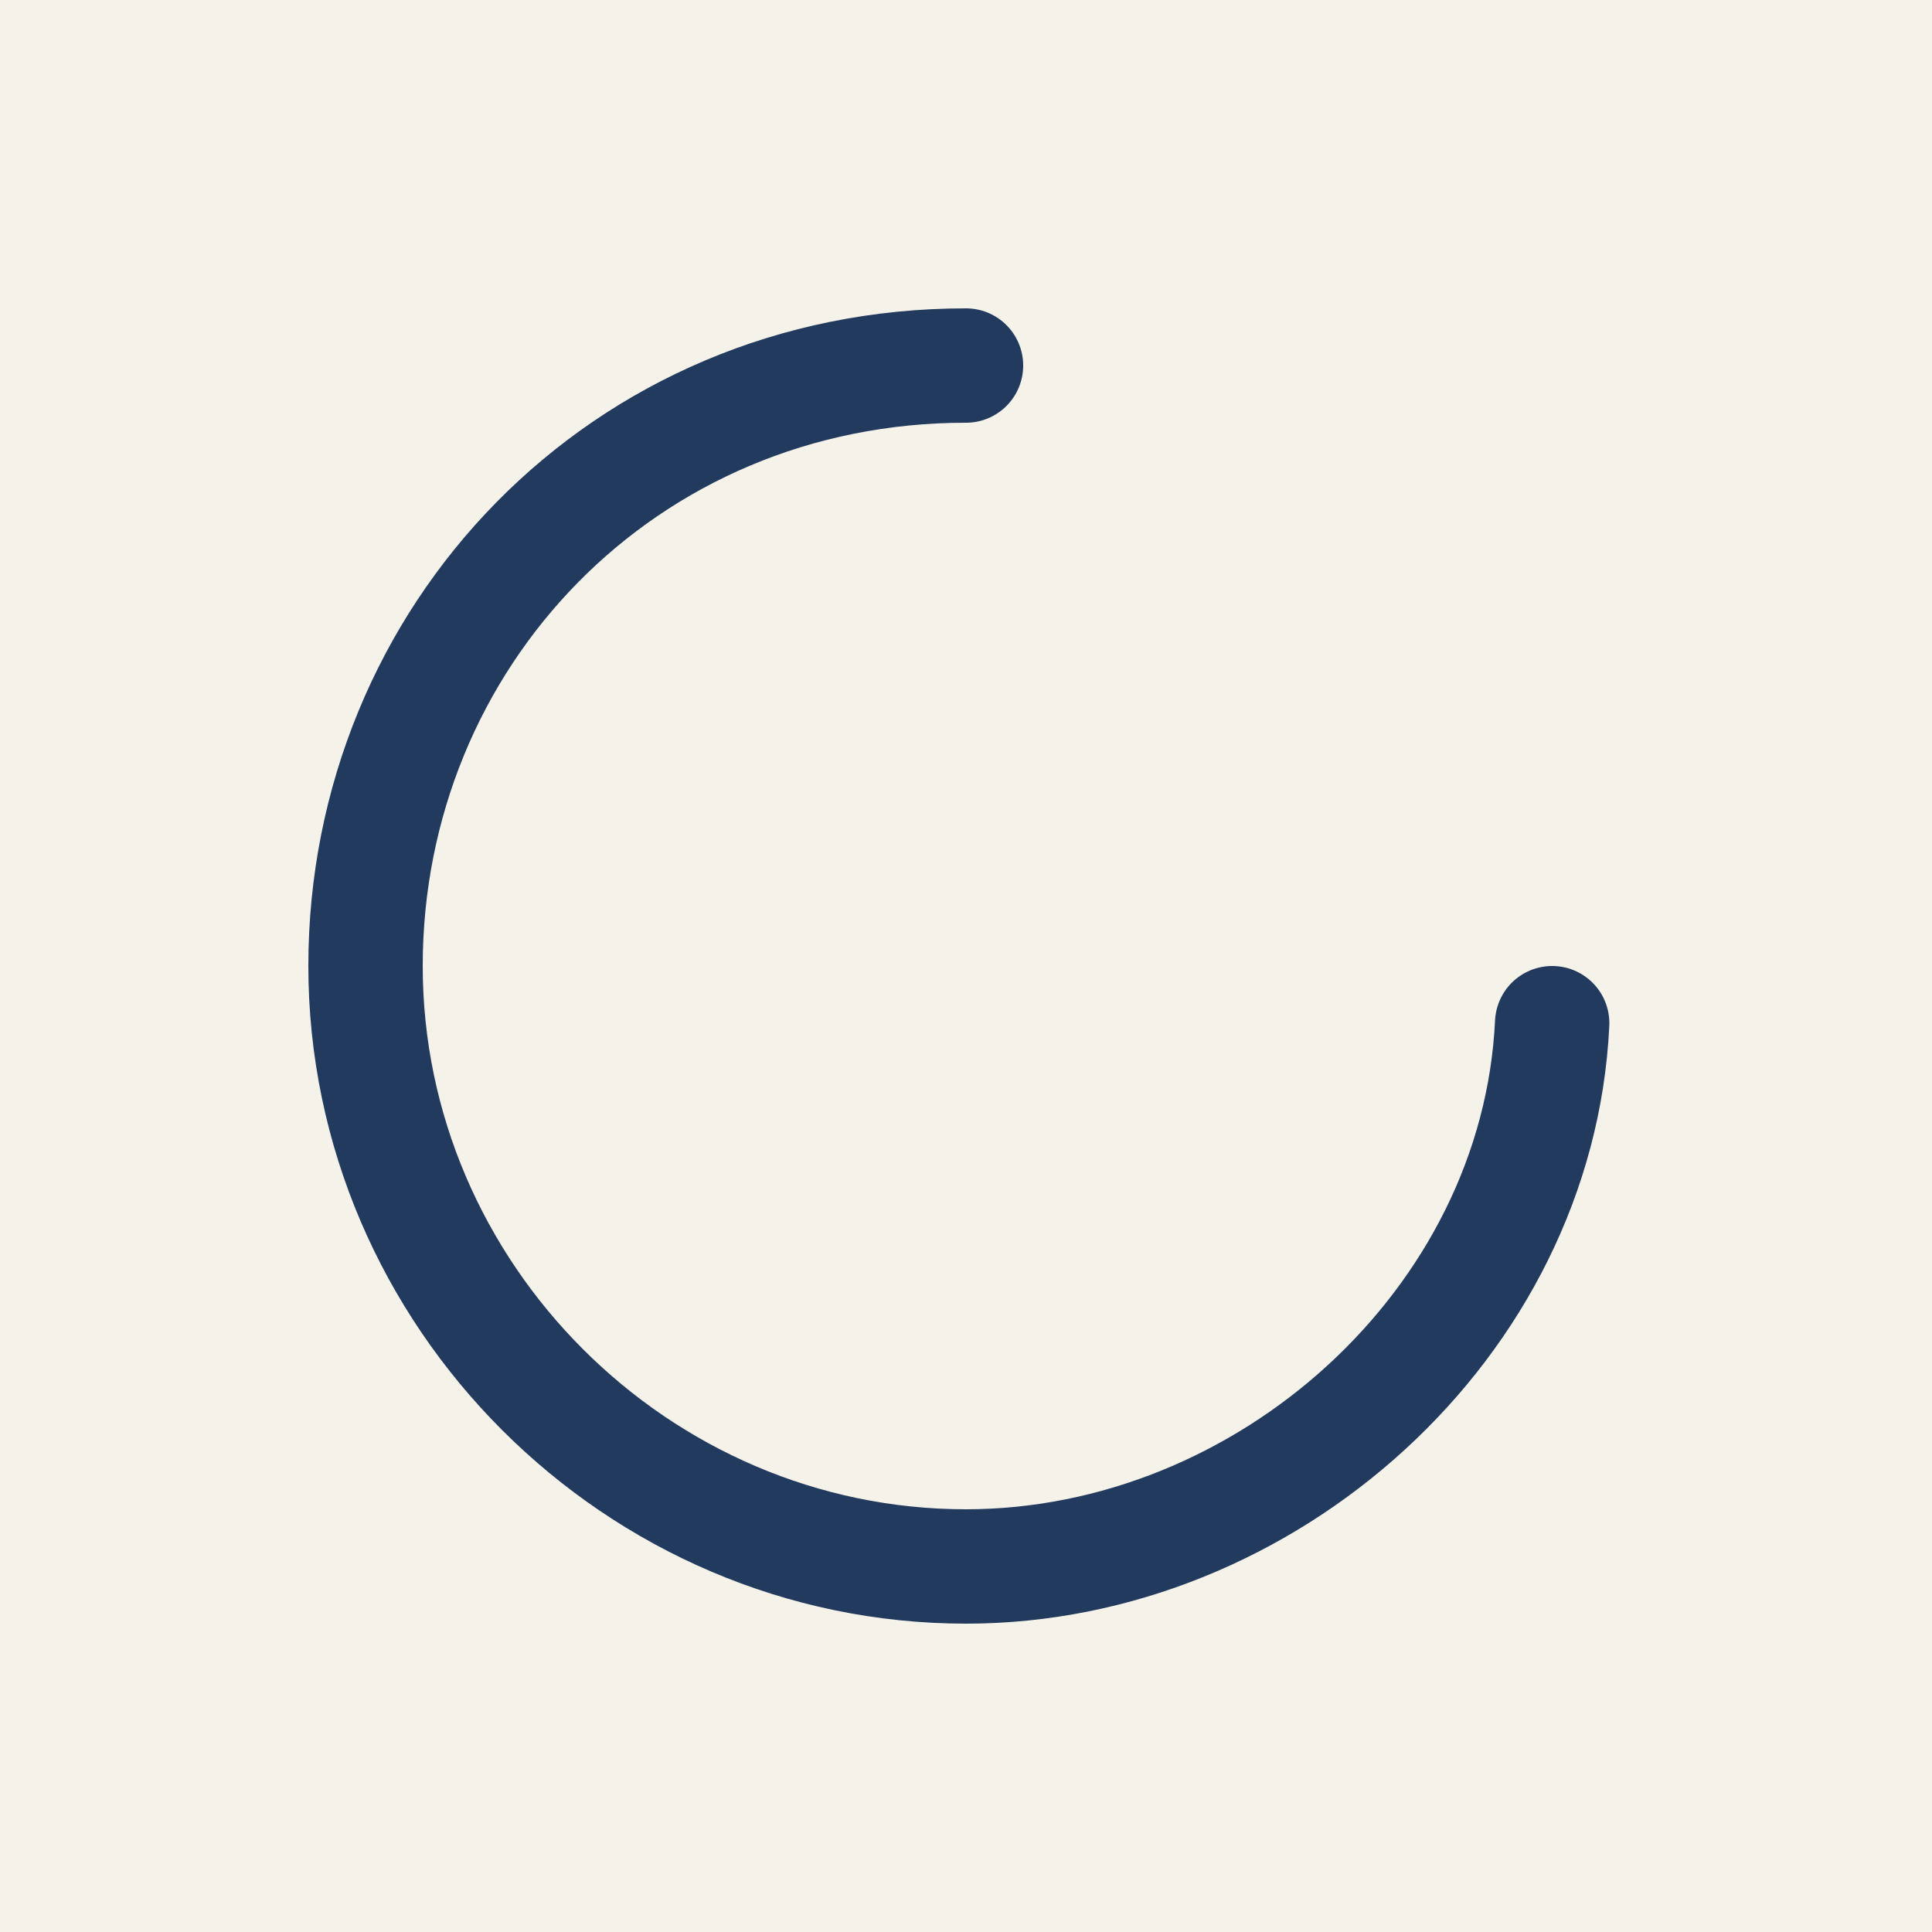
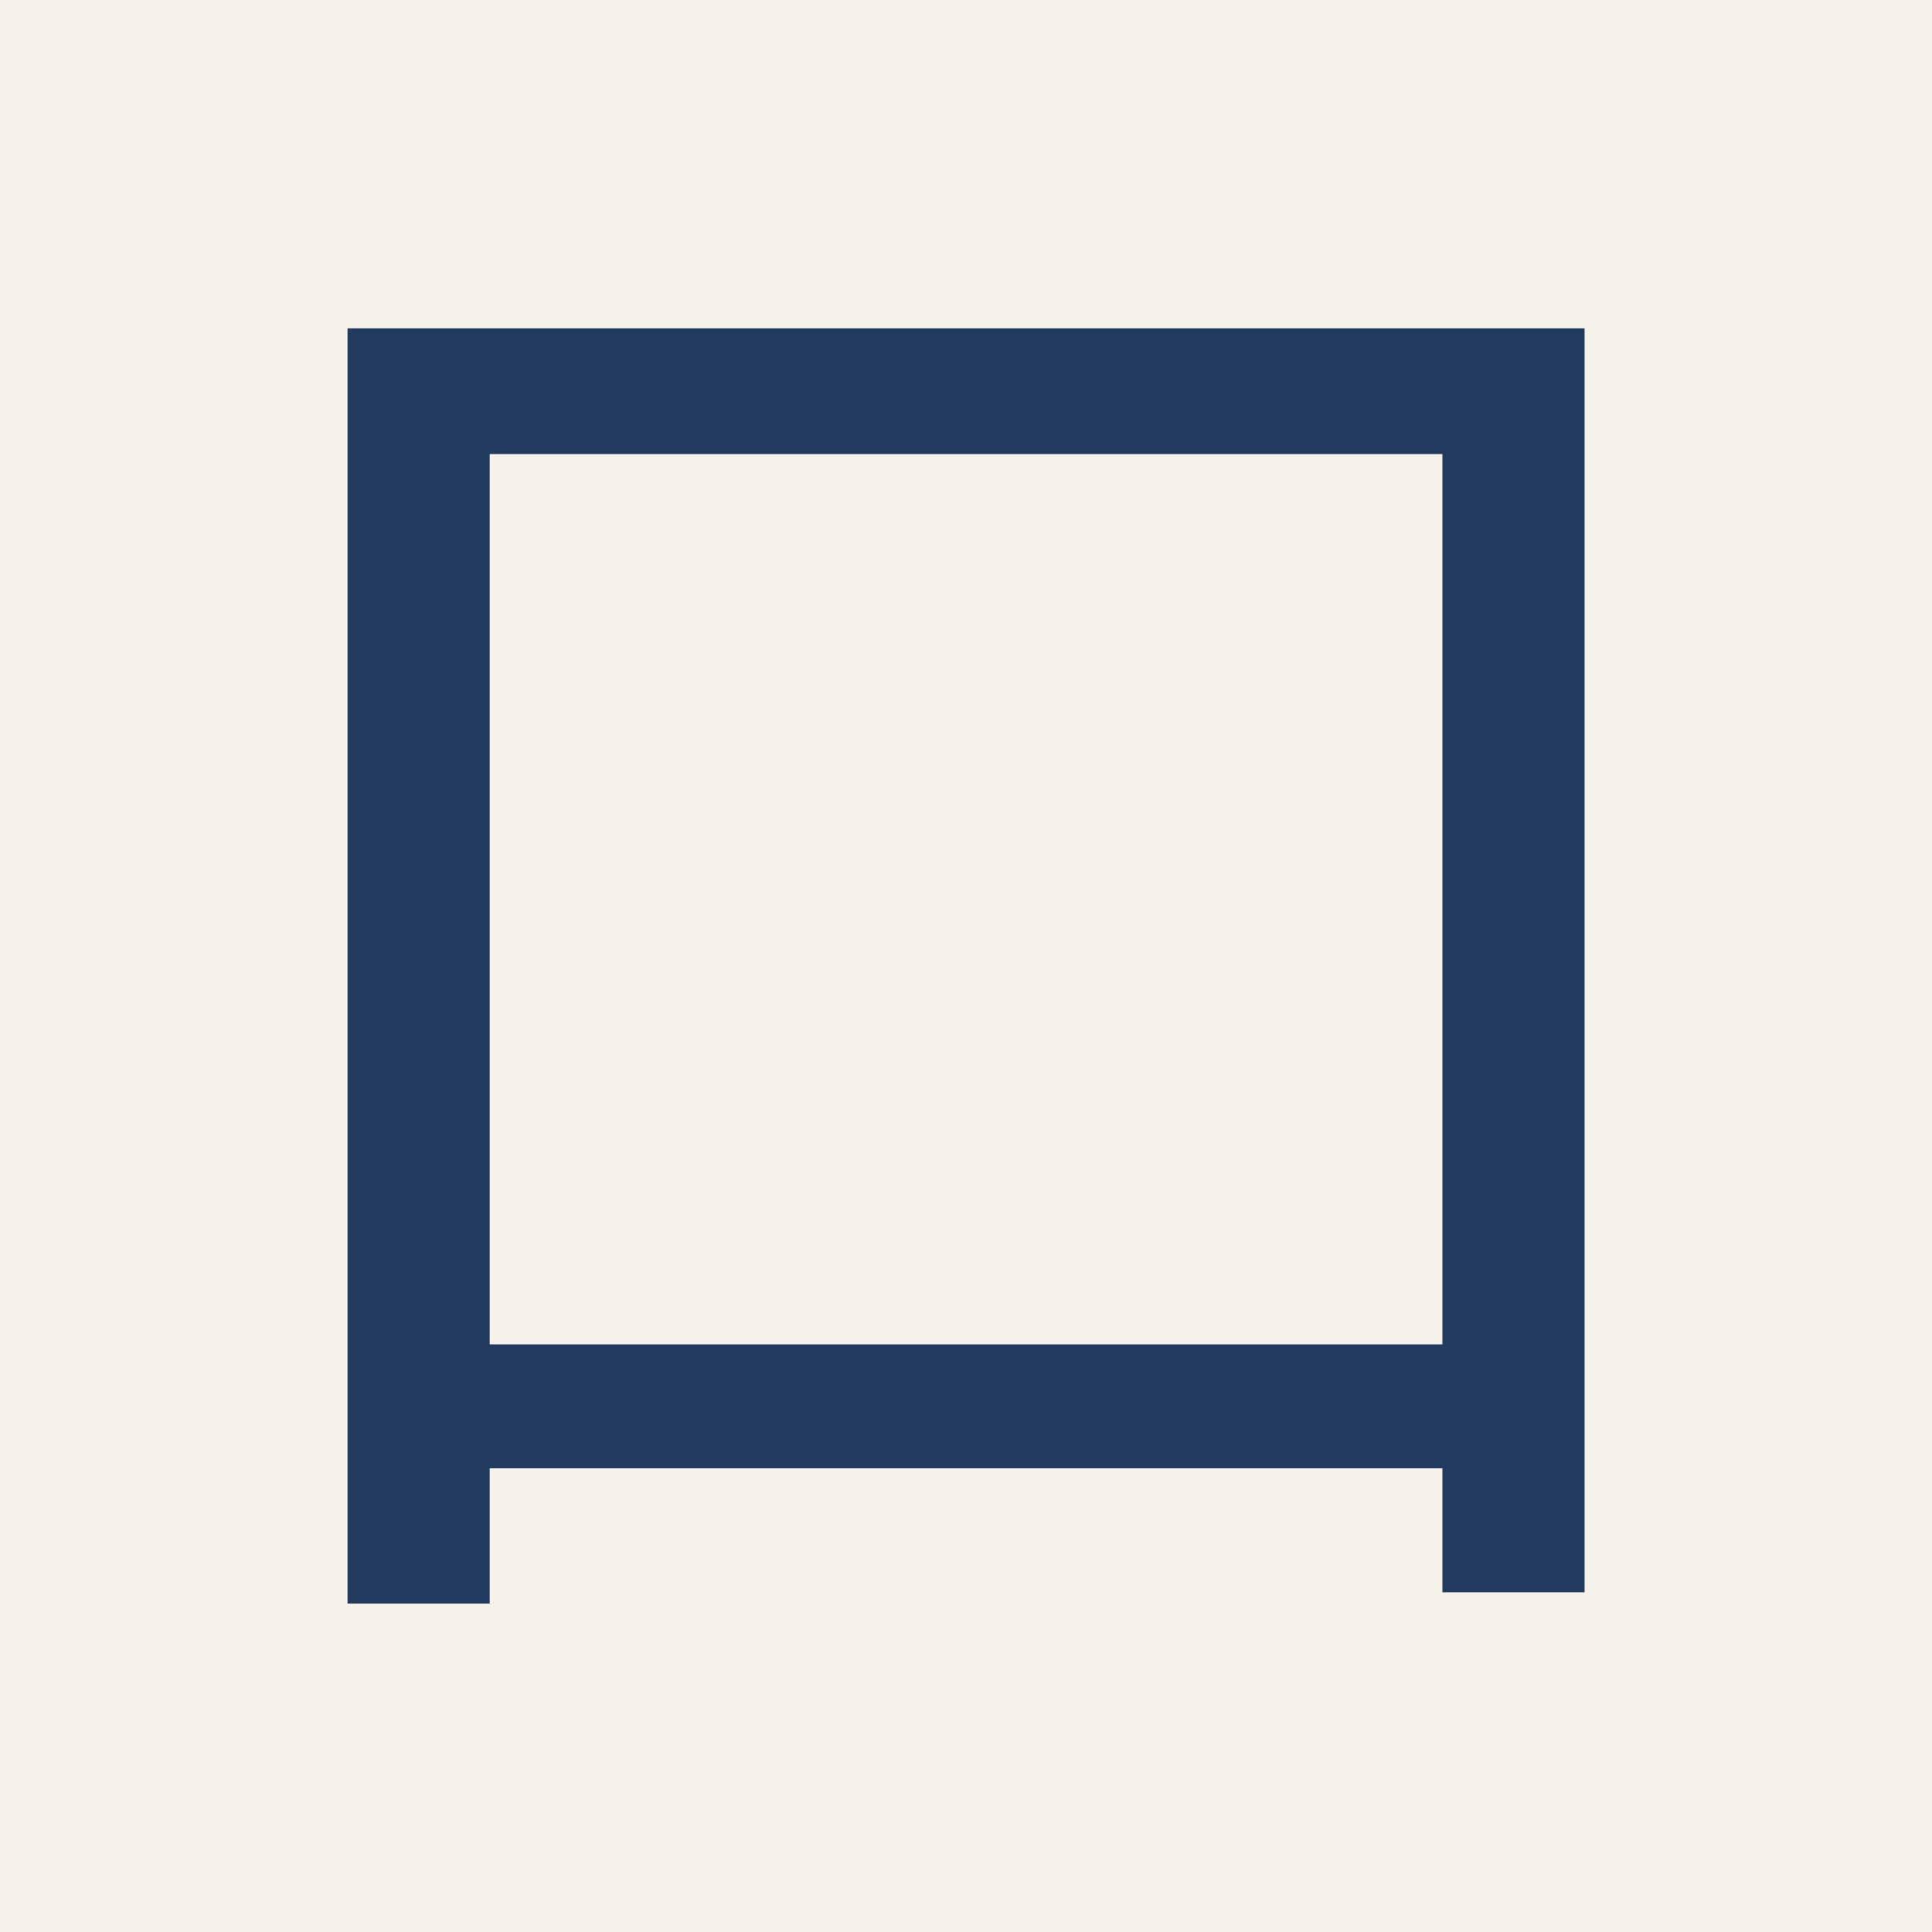
<svg xmlns="http://www.w3.org/2000/svg" viewBox="0 0 100 100" role="img" aria-label="Kuchisabishii">
-   <rect width="100" height="100" rx="0" fill="#F5F2EA" />
-   <g transform="translate(50 50) scale(0.74) translate(-50 -50)">
-     <path d="M50 8 C 26 8, 8 27, 8 50 C 8 73, 27 92, 50 92 C 71 92, 90 75, 91 54" fill="none" stroke="#223A5E" stroke-width="8" stroke-linecap="round" />
+   <rect width="100" height="100" fill="#F5F2EA" />
+   <g transform="matrix(0.04487 0 0 -0.04487 4.12305 81.60911)">
+     <path d="M1736 1440V-18H1572V125H473V-31H309V1440ZM473 1295V268H1572V1295Z" fill="#223A5E" />
  </g>
</svg>
